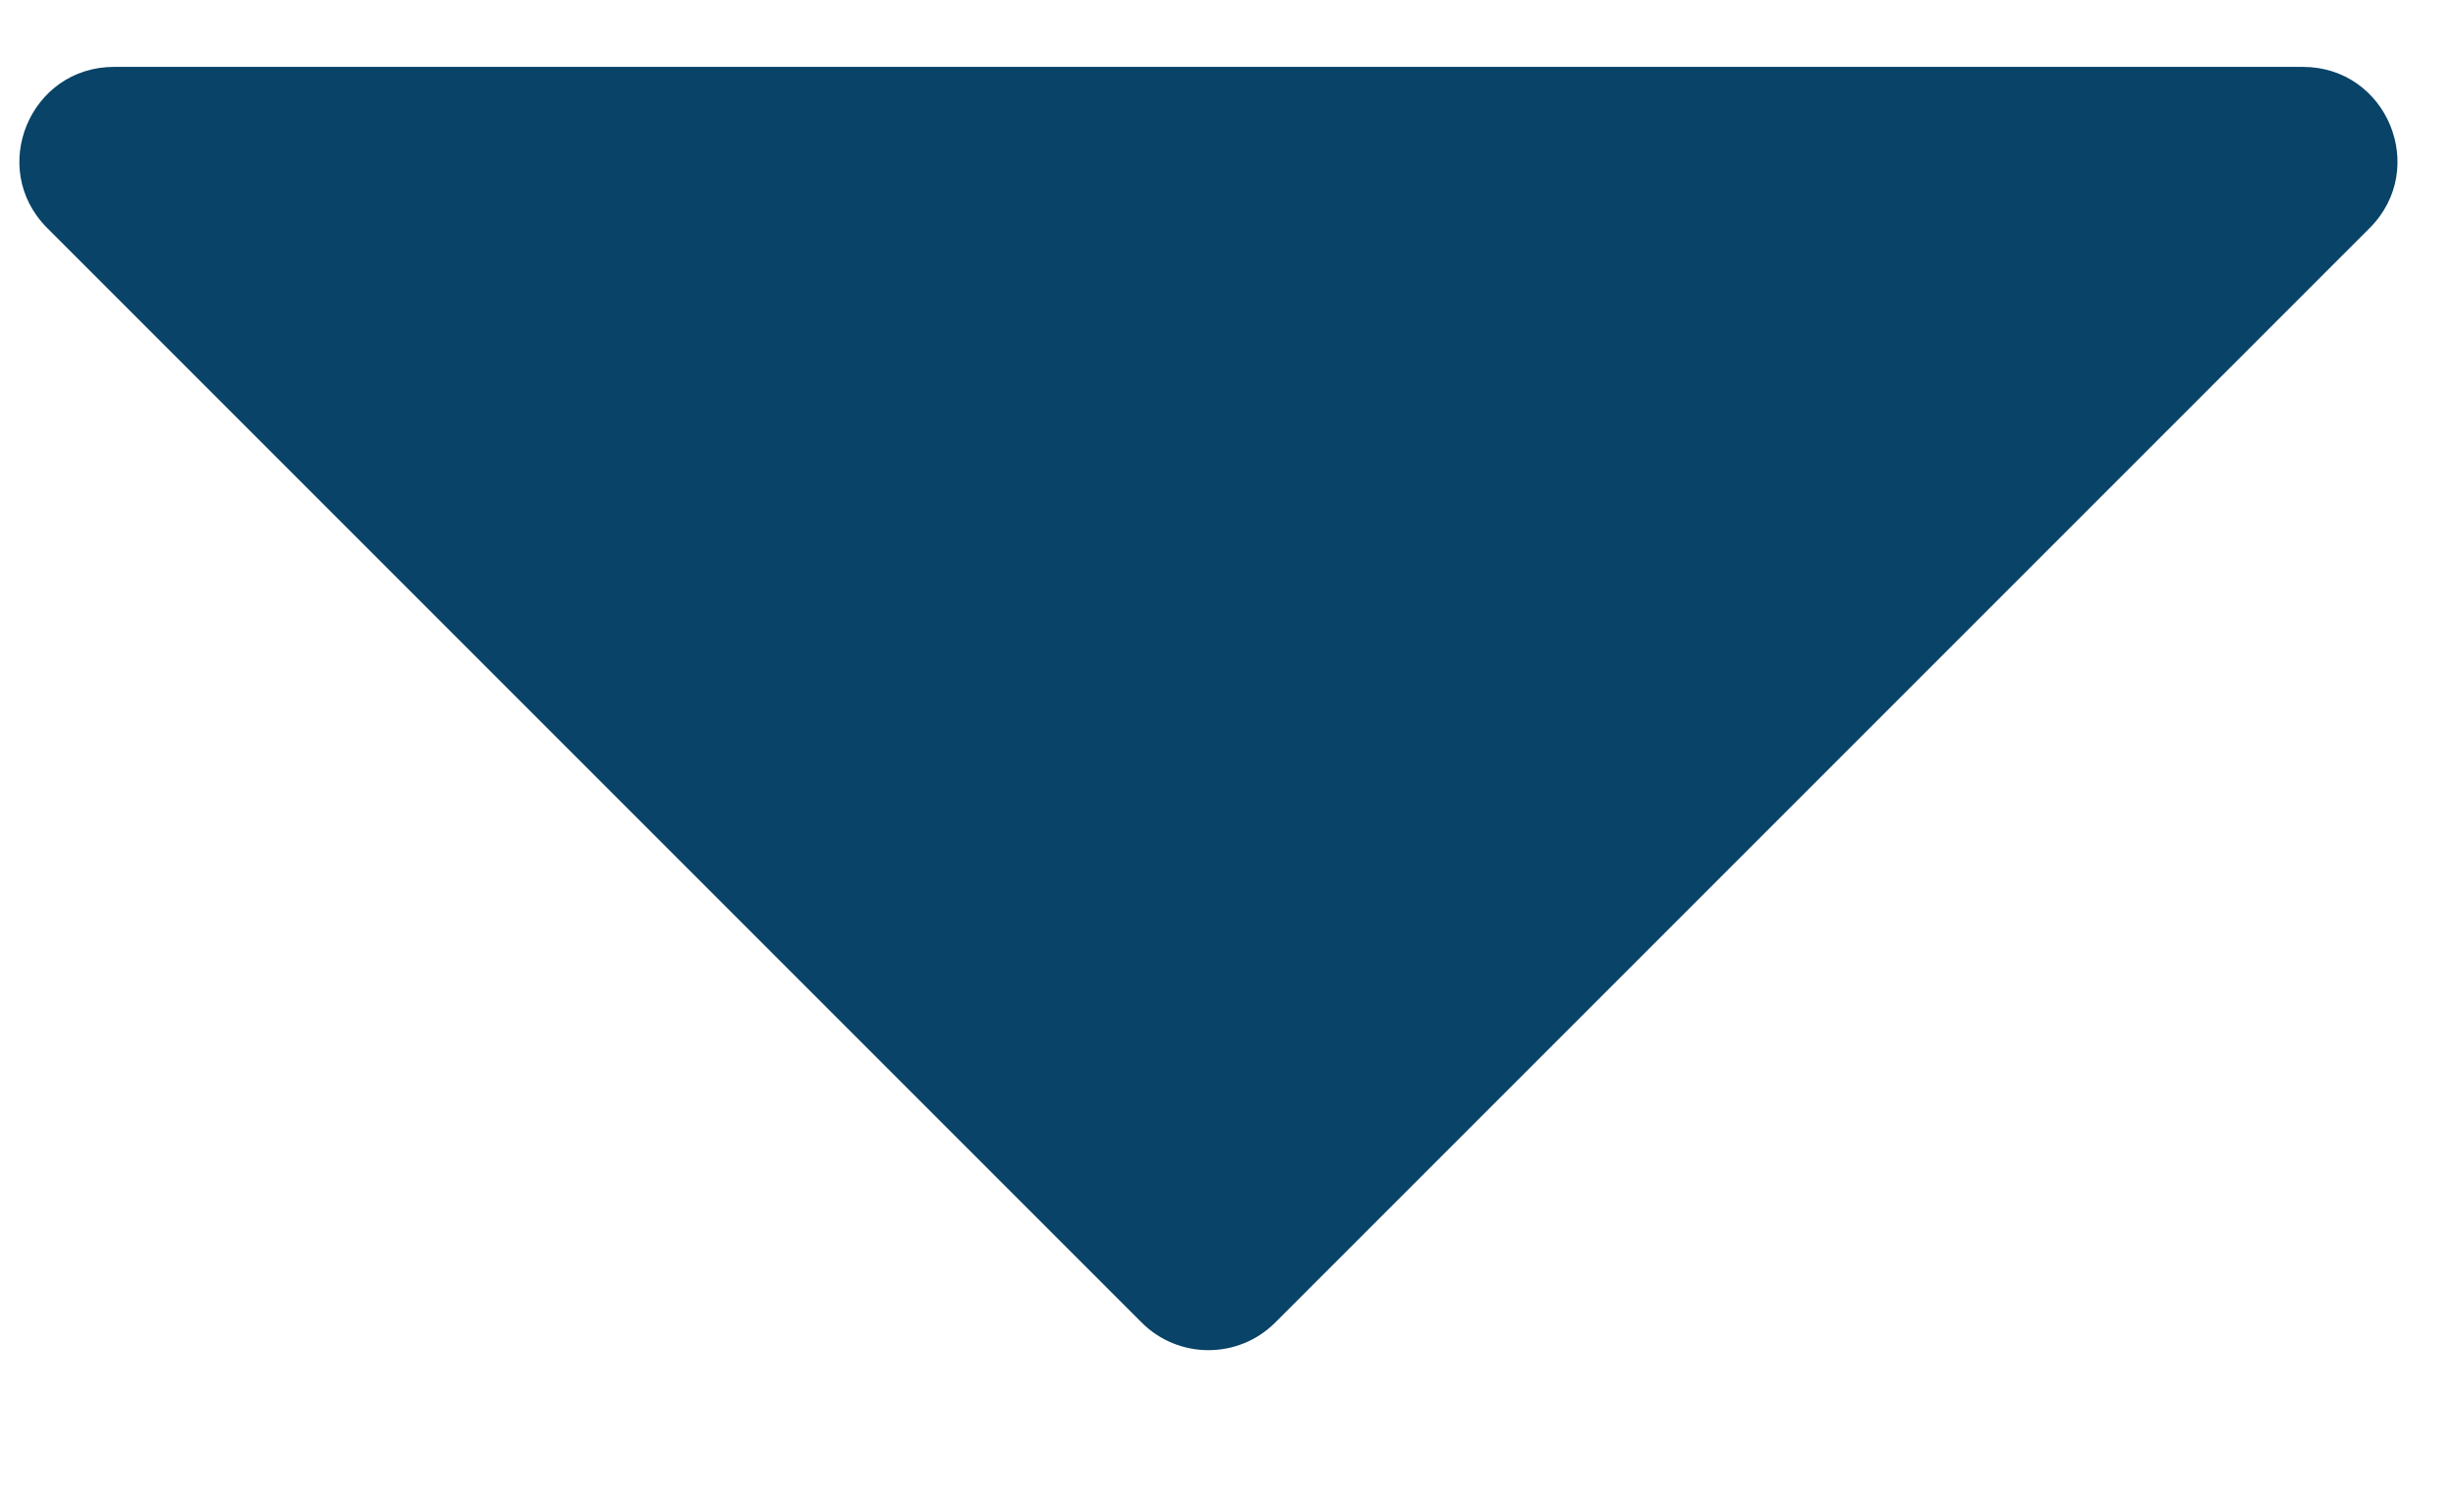
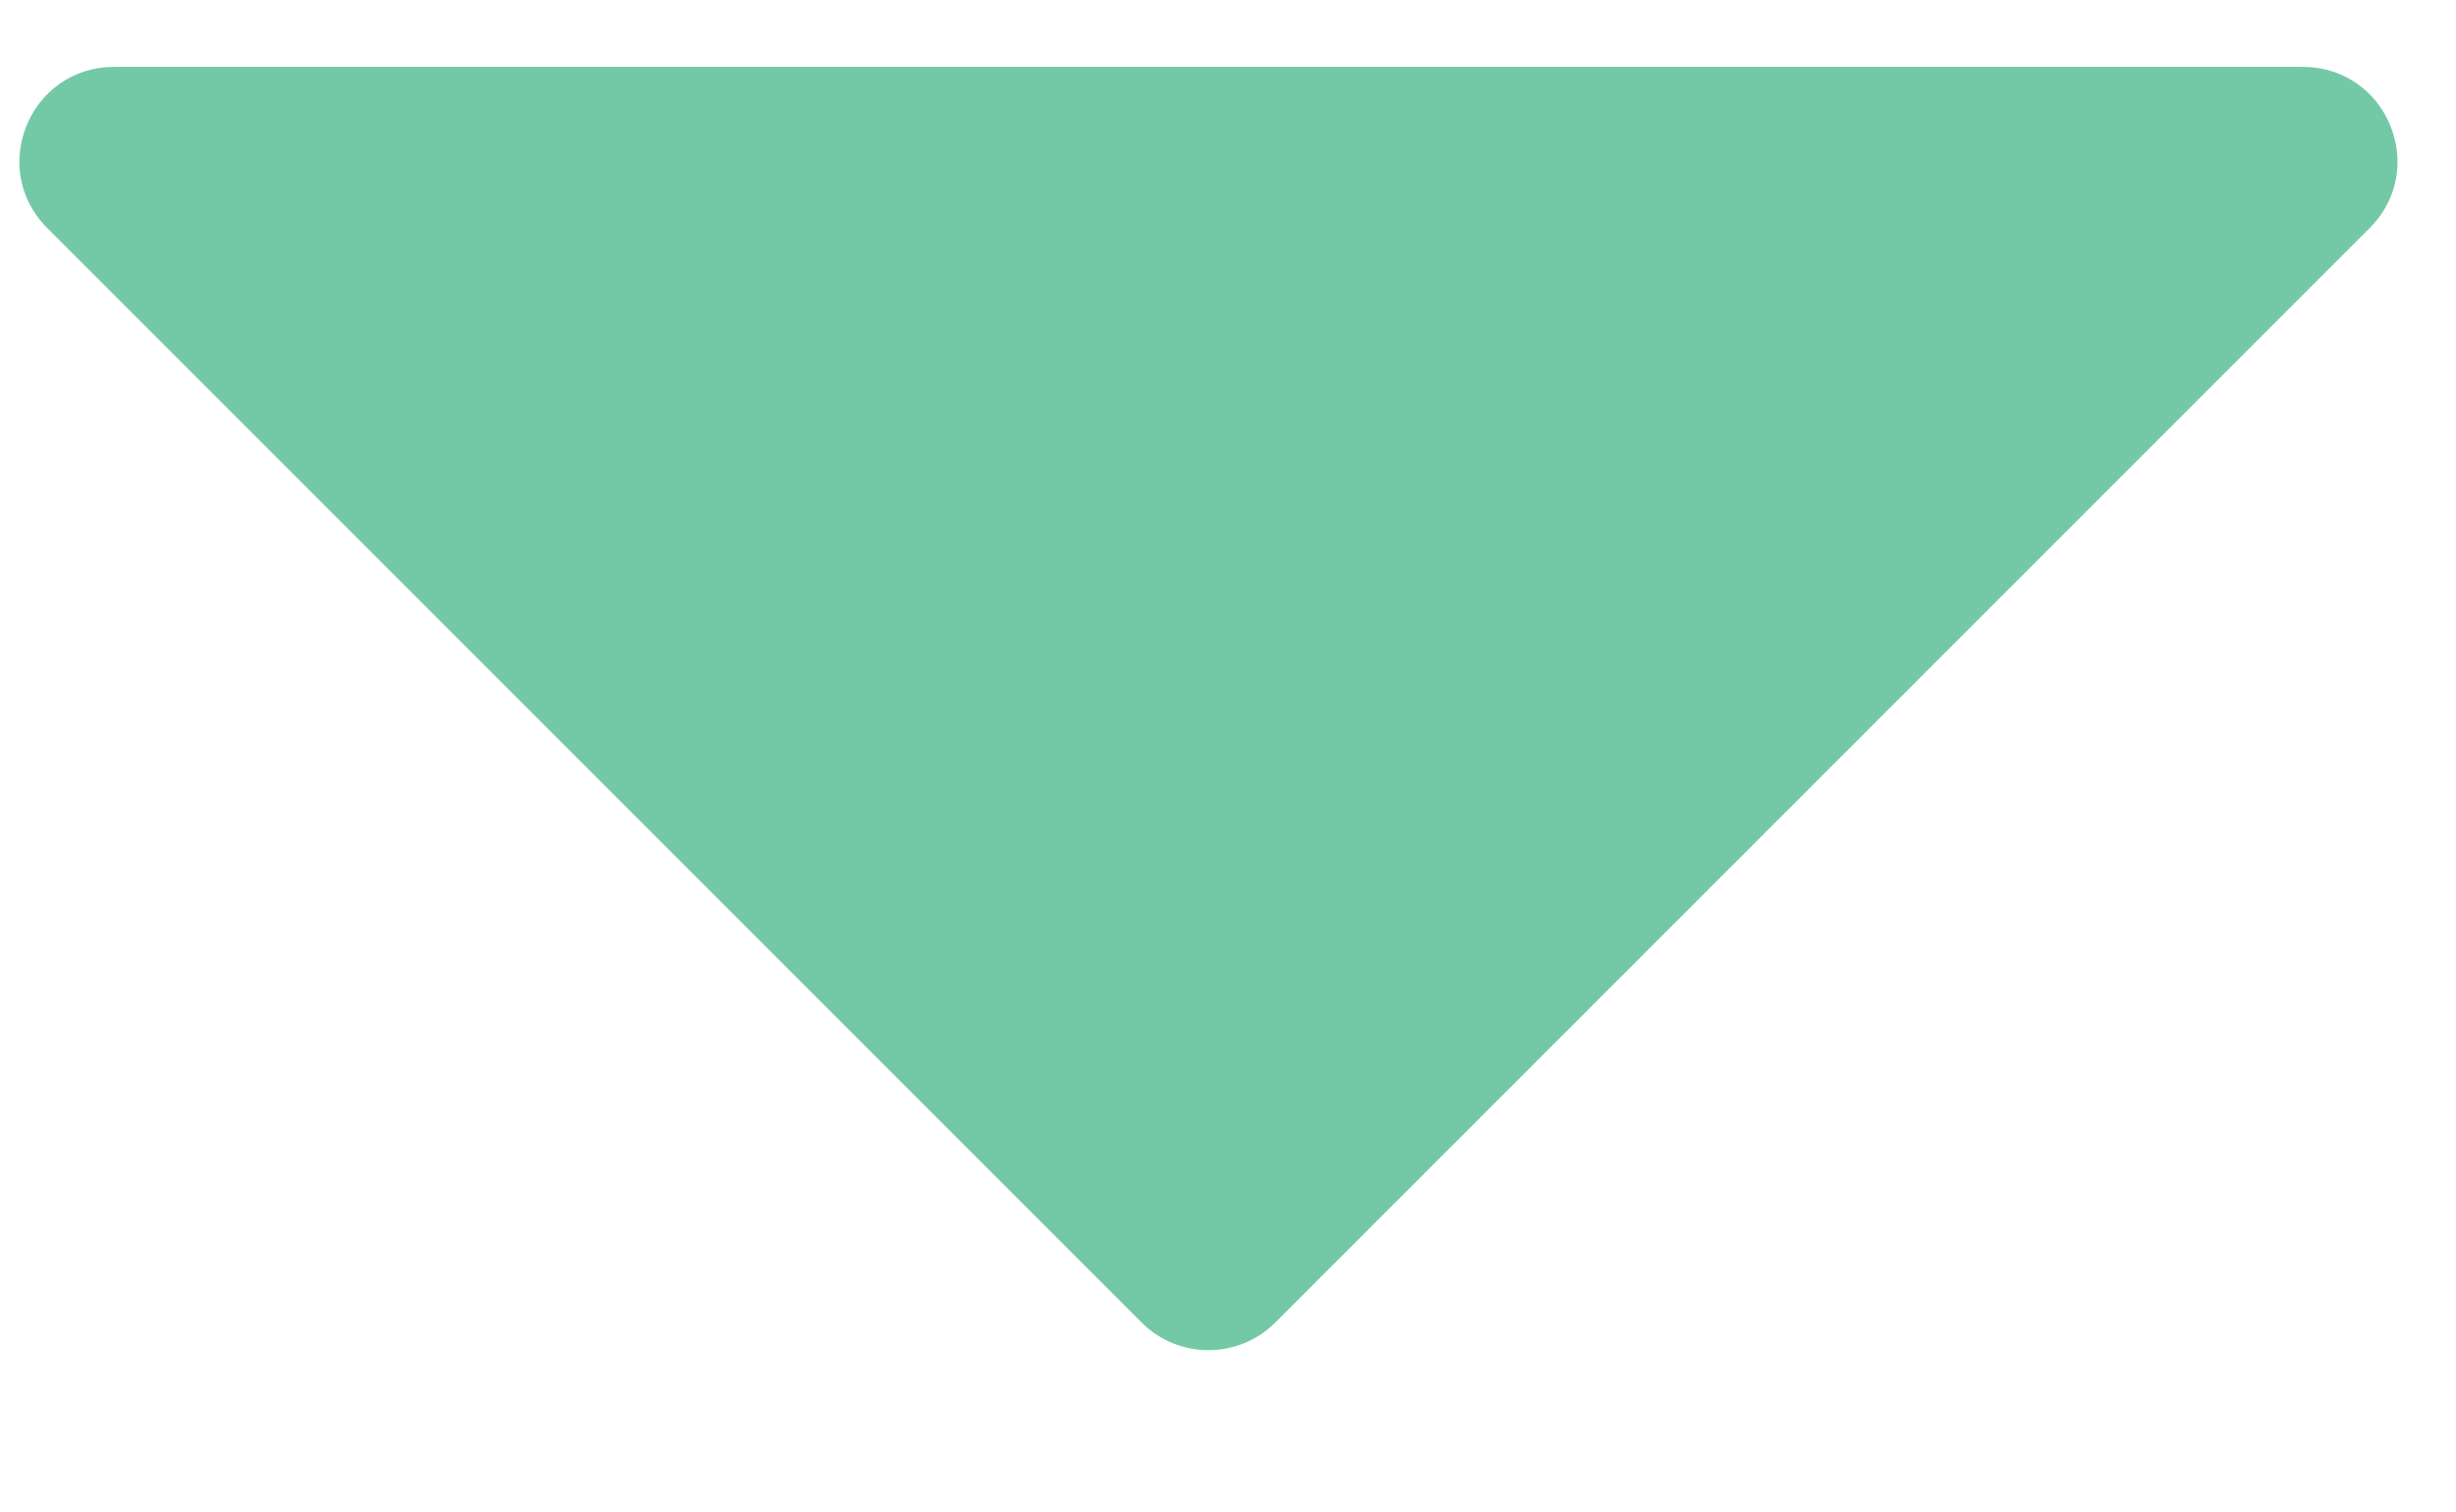
<svg xmlns="http://www.w3.org/2000/svg" width="13" height="8" viewBox="0 0 13 8" fill="none">
-   <path d="M6.043 7L0.25 1.207C-0.065 0.892 0.158 0.354 0.604 0.354L12.189 0.354C12.635 0.354 12.858 0.892 12.543 1.207L6.75 7C6.555 7.195 6.238 7.195 6.043 7Z" fill="#094367" />
+   <path d="M6.043 7L0.25 1.207C-0.065 0.892 0.158 0.354 0.604 0.354L12.189 0.354C12.635 0.354 12.858 0.892 12.543 1.207L6.75 7C6.555 7.195 6.238 7.195 6.043 7Z" fill="#73c9a5" />
</svg>
